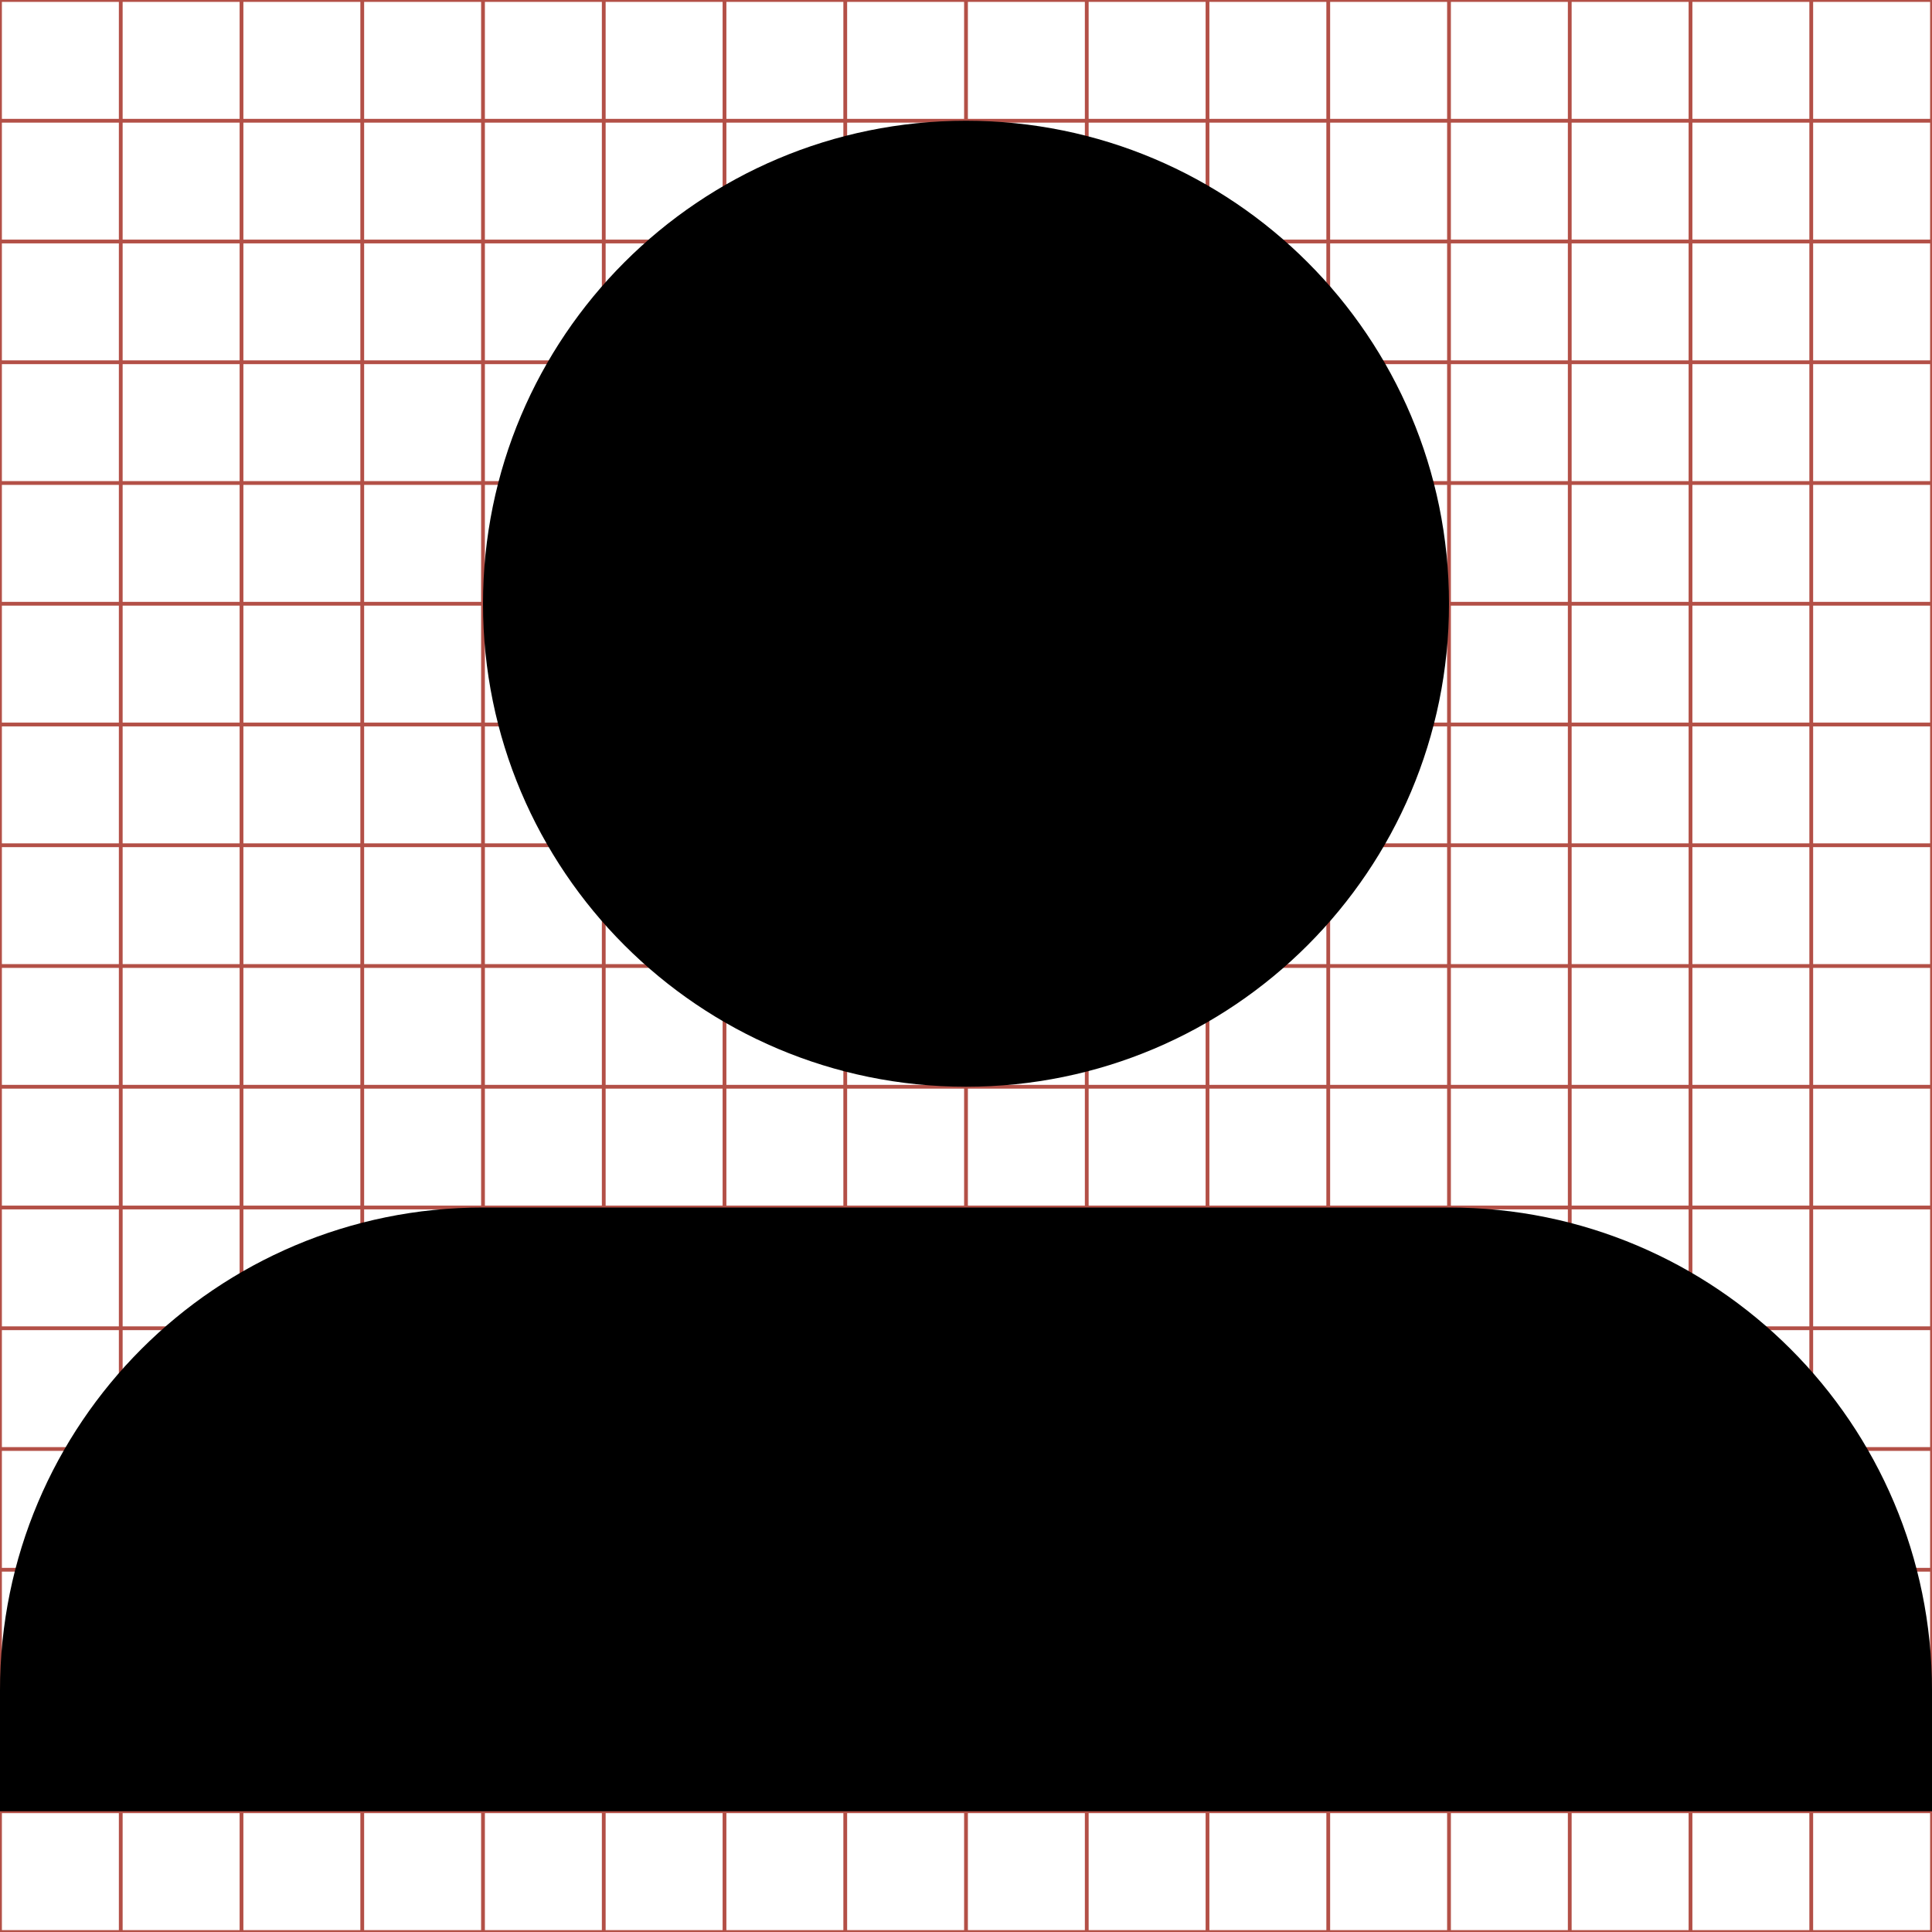
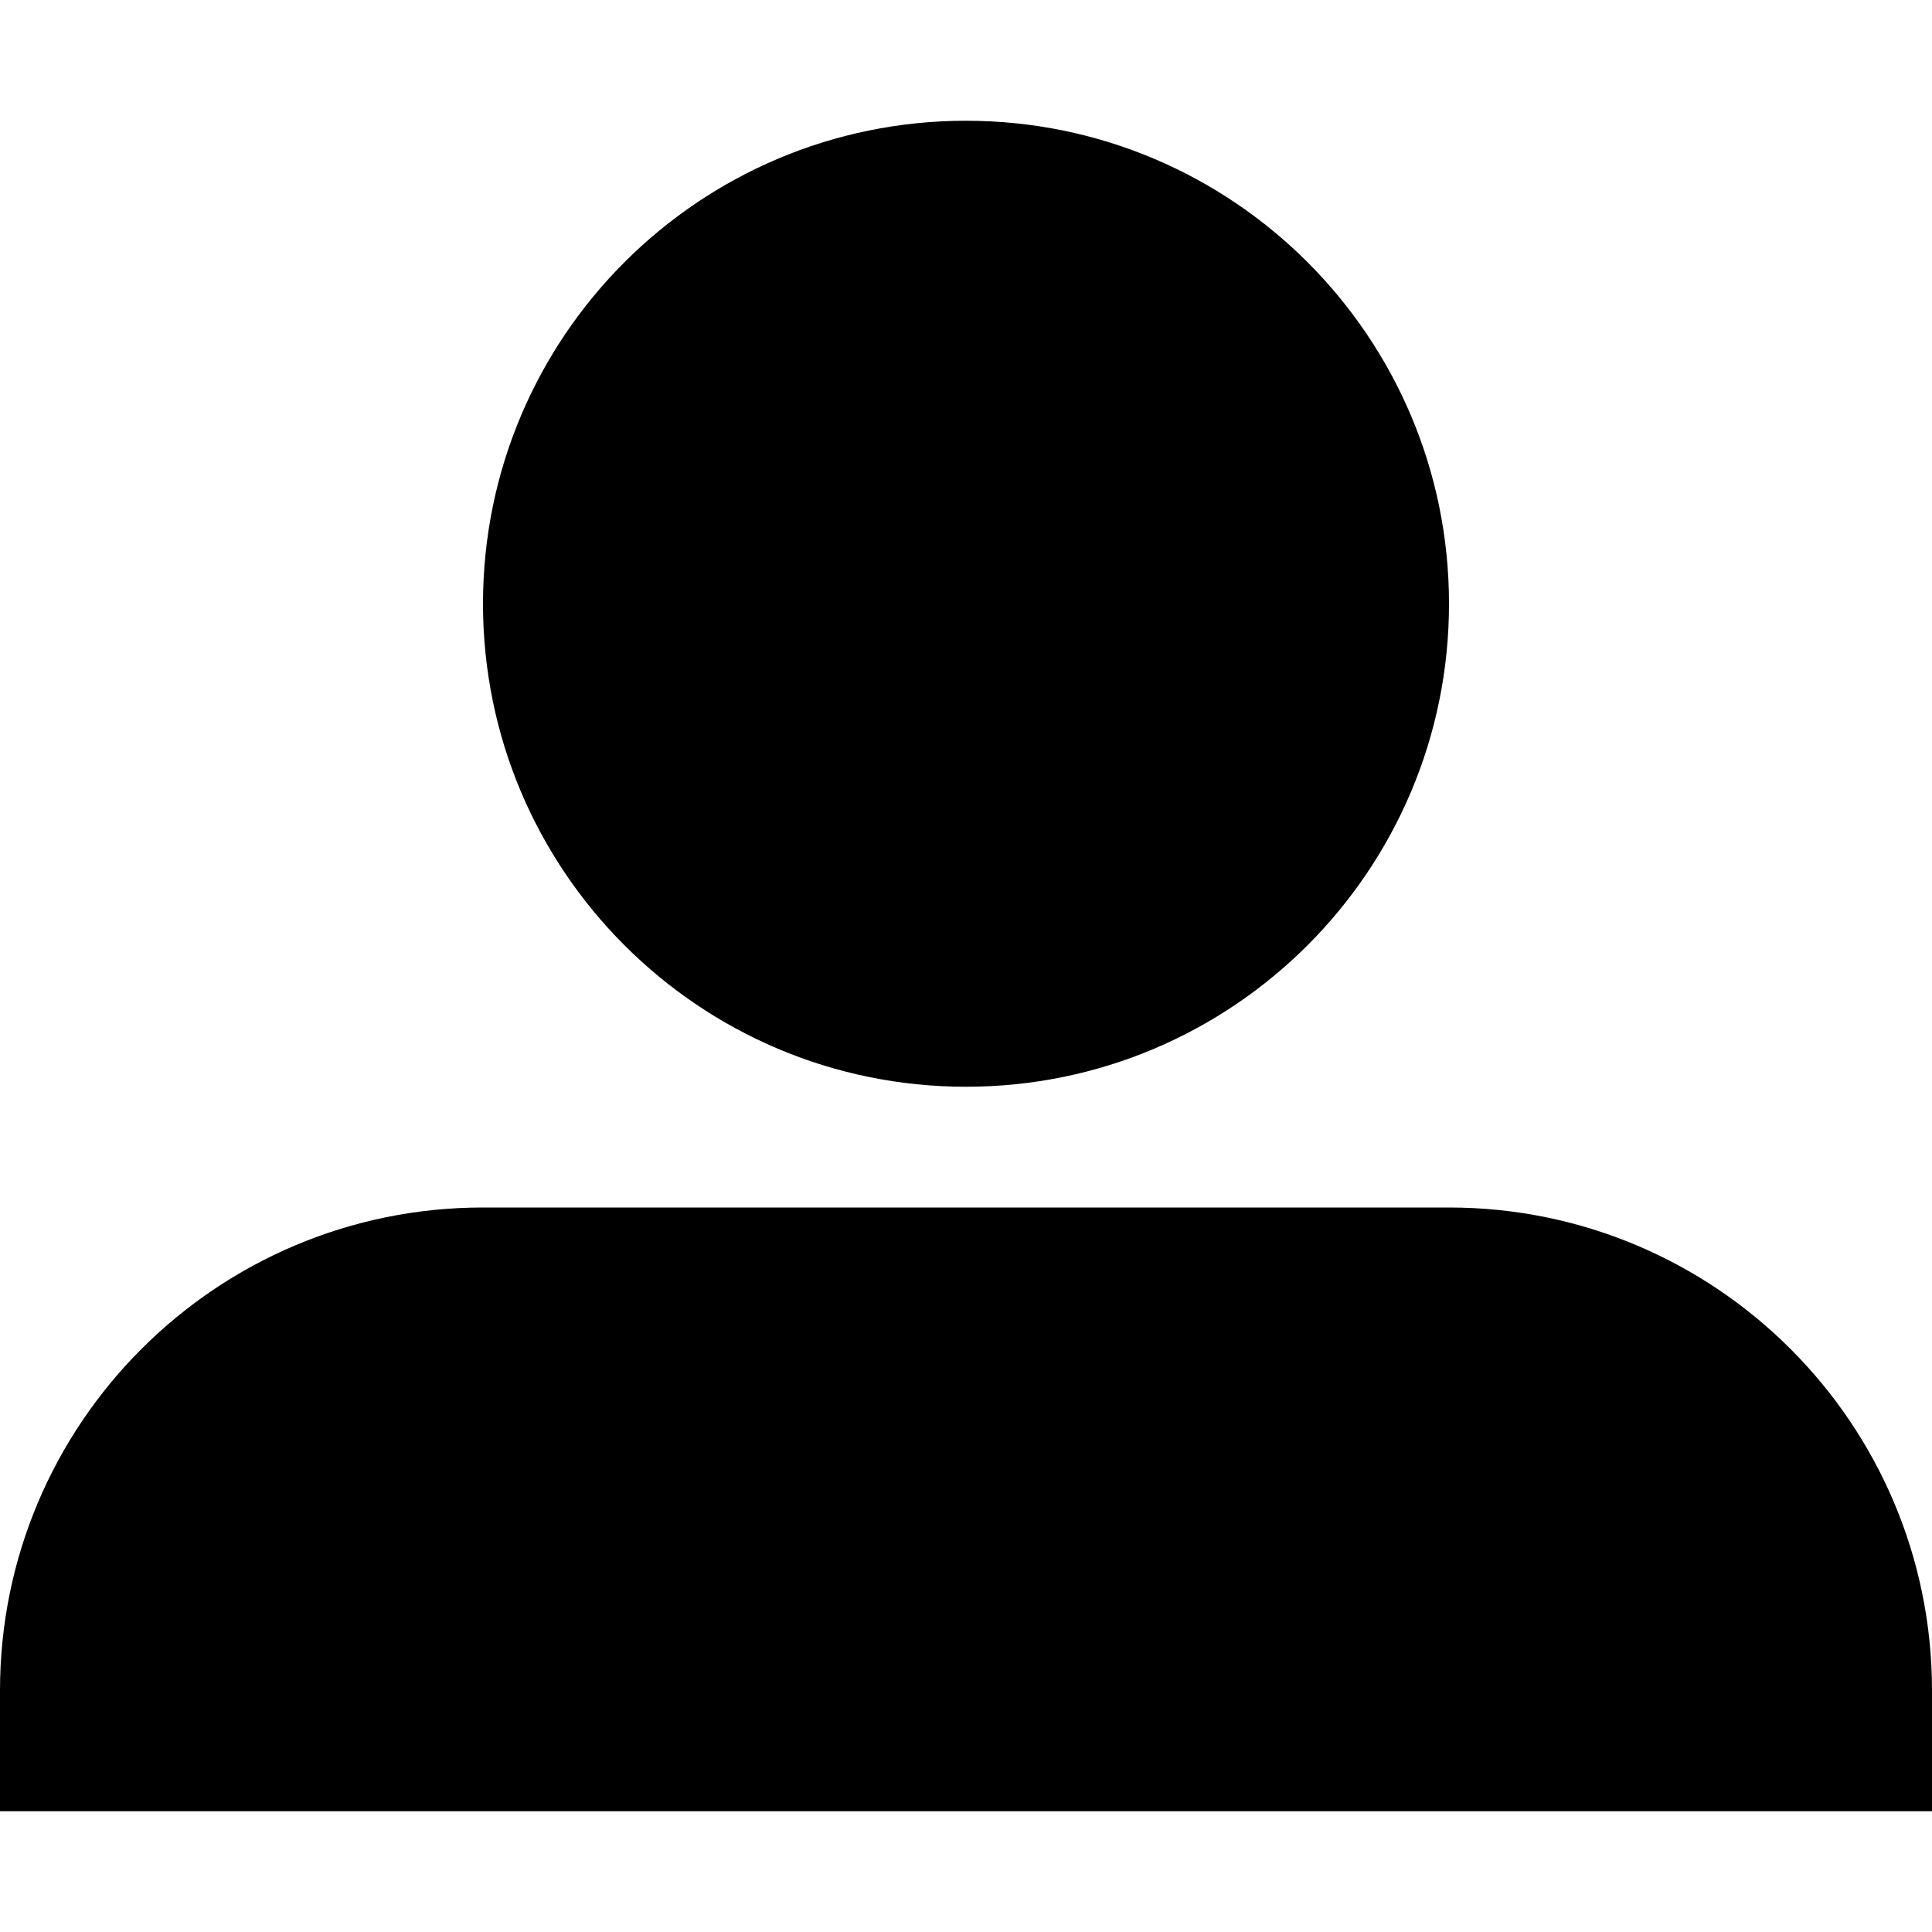
<svg xmlns="http://www.w3.org/2000/svg" width="512" height="512" viewBox="0 0 512 512" fill="#000000">
-   <g class="svgGrid" id="svgGrid">
-     <line stroke-width="1" stroke="#B35047" x1="32" x2="32" y1="0" y2="512" />
-     <line stroke-width="1" stroke="#B35047" x1="64" x2="64" y1="0" y2="512" />
-     <line stroke-width="1" stroke="#B35047" x1="96" x2="96" y1="0" y2="512" />
-     <line stroke-width="1" stroke="#B35047" x1="128" x2="128" y1="0" y2="512" />
-     <line stroke-width="1" stroke="#B35047" x1="160" x2="160" y1="0" y2="512" />
-     <line stroke-width="1" stroke="#B35047" x1="192" x2="192" y1="0" y2="512" />
-     <line stroke-width="1" stroke="#B35047" x1="224" x2="224" y1="0" y2="512" />
-     <line stroke-width="1" stroke="#B35047" x1="256" x2="256" y1="0" y2="512" />
-     <line stroke-width="1" stroke="#B35047" x1="288" x2="288" y1="0" y2="512" />
-     <line stroke-width="1" stroke="#B35047" x1="320" x2="320" y1="0" y2="512" />
-     <line stroke-width="1" stroke="#B35047" x1="352" x2="352" y1="0" y2="512" />
-     <line stroke-width="1" stroke="#B35047" x1="384" x2="384" y1="0" y2="512" />
-     <line stroke-width="1" stroke="#B35047" x1="416" x2="416" y1="0" y2="512" />
-     <line stroke-width="1" stroke="#B35047" x1="448" x2="448" y1="0" y2="512" />
-     <line stroke-width="1" stroke="#B35047" x1="480" x2="480" y1="0" y2="512" />
-     <line stroke-width="1" stroke="#B35047" x1="0" x2="512" y1="32" y2="32" />
-     <line stroke-width="1" stroke="#B35047" x1="0" x2="512" y1="64" y2="64" />
-     <line stroke-width="1" stroke="#B35047" x1="0" x2="512" y1="96" y2="96" />
-     <line stroke-width="1" stroke="#B35047" x1="0" x2="512" y1="128" y2="128" />
-     <line stroke-width="1" stroke="#B35047" x1="0" x2="512" y1="160" y2="160" />
-     <line stroke-width="1" stroke="#B35047" x1="0" x2="512" y1="192" y2="192" />
-     <line stroke-width="1" stroke="#B35047" x1="0" x2="512" y1="224" y2="224" />
-     <line stroke-width="1" stroke="#B35047" x1="0" x2="512" y1="256" y2="256" />
-     <line stroke-width="1" stroke="#B35047" x1="0" x2="512" y1="288" y2="288" />
-     <line stroke-width="1" stroke="#B35047" x1="0" x2="512" y1="320" y2="320" />
-     <line stroke-width="1" stroke="#B35047" x1="0" x2="512" y1="352" y2="352" />
-     <line stroke-width="1" stroke="#B35047" x1="0" x2="512" y1="384" y2="384" />
-     <line stroke-width="1" stroke="#B35047" x1="0" x2="512" y1="416" y2="416" />
-     <line stroke-width="1" stroke="#B35047" x1="0" x2="512" y1="448" y2="448" />
-     <line stroke-width="1" stroke="#B35047" x1="0" x2="512" y1="480" y2="480" />
-     <rect x="0" y="0" width="512" height="512" fill="none" stroke-width="1" stroke="#B35047" />
-   </g>
  <path d="M 128.00,160.00A128.00,128.00 12600.00 1,0 384.00,160A128.00,128.00 12600.00 1,0 128.00,160zM 384.00,320.00L 128.00,320.00 C 57.308,320.00,0.00,377.309,0.00,448.00l0.00,32.00 l 4.033,0.00 l 503.934,0.00 L 512.00,480.00 l0.00-32.00 C 512.00,377.309, 454.692,320.00, 384.00,320.00z" />
</svg>
